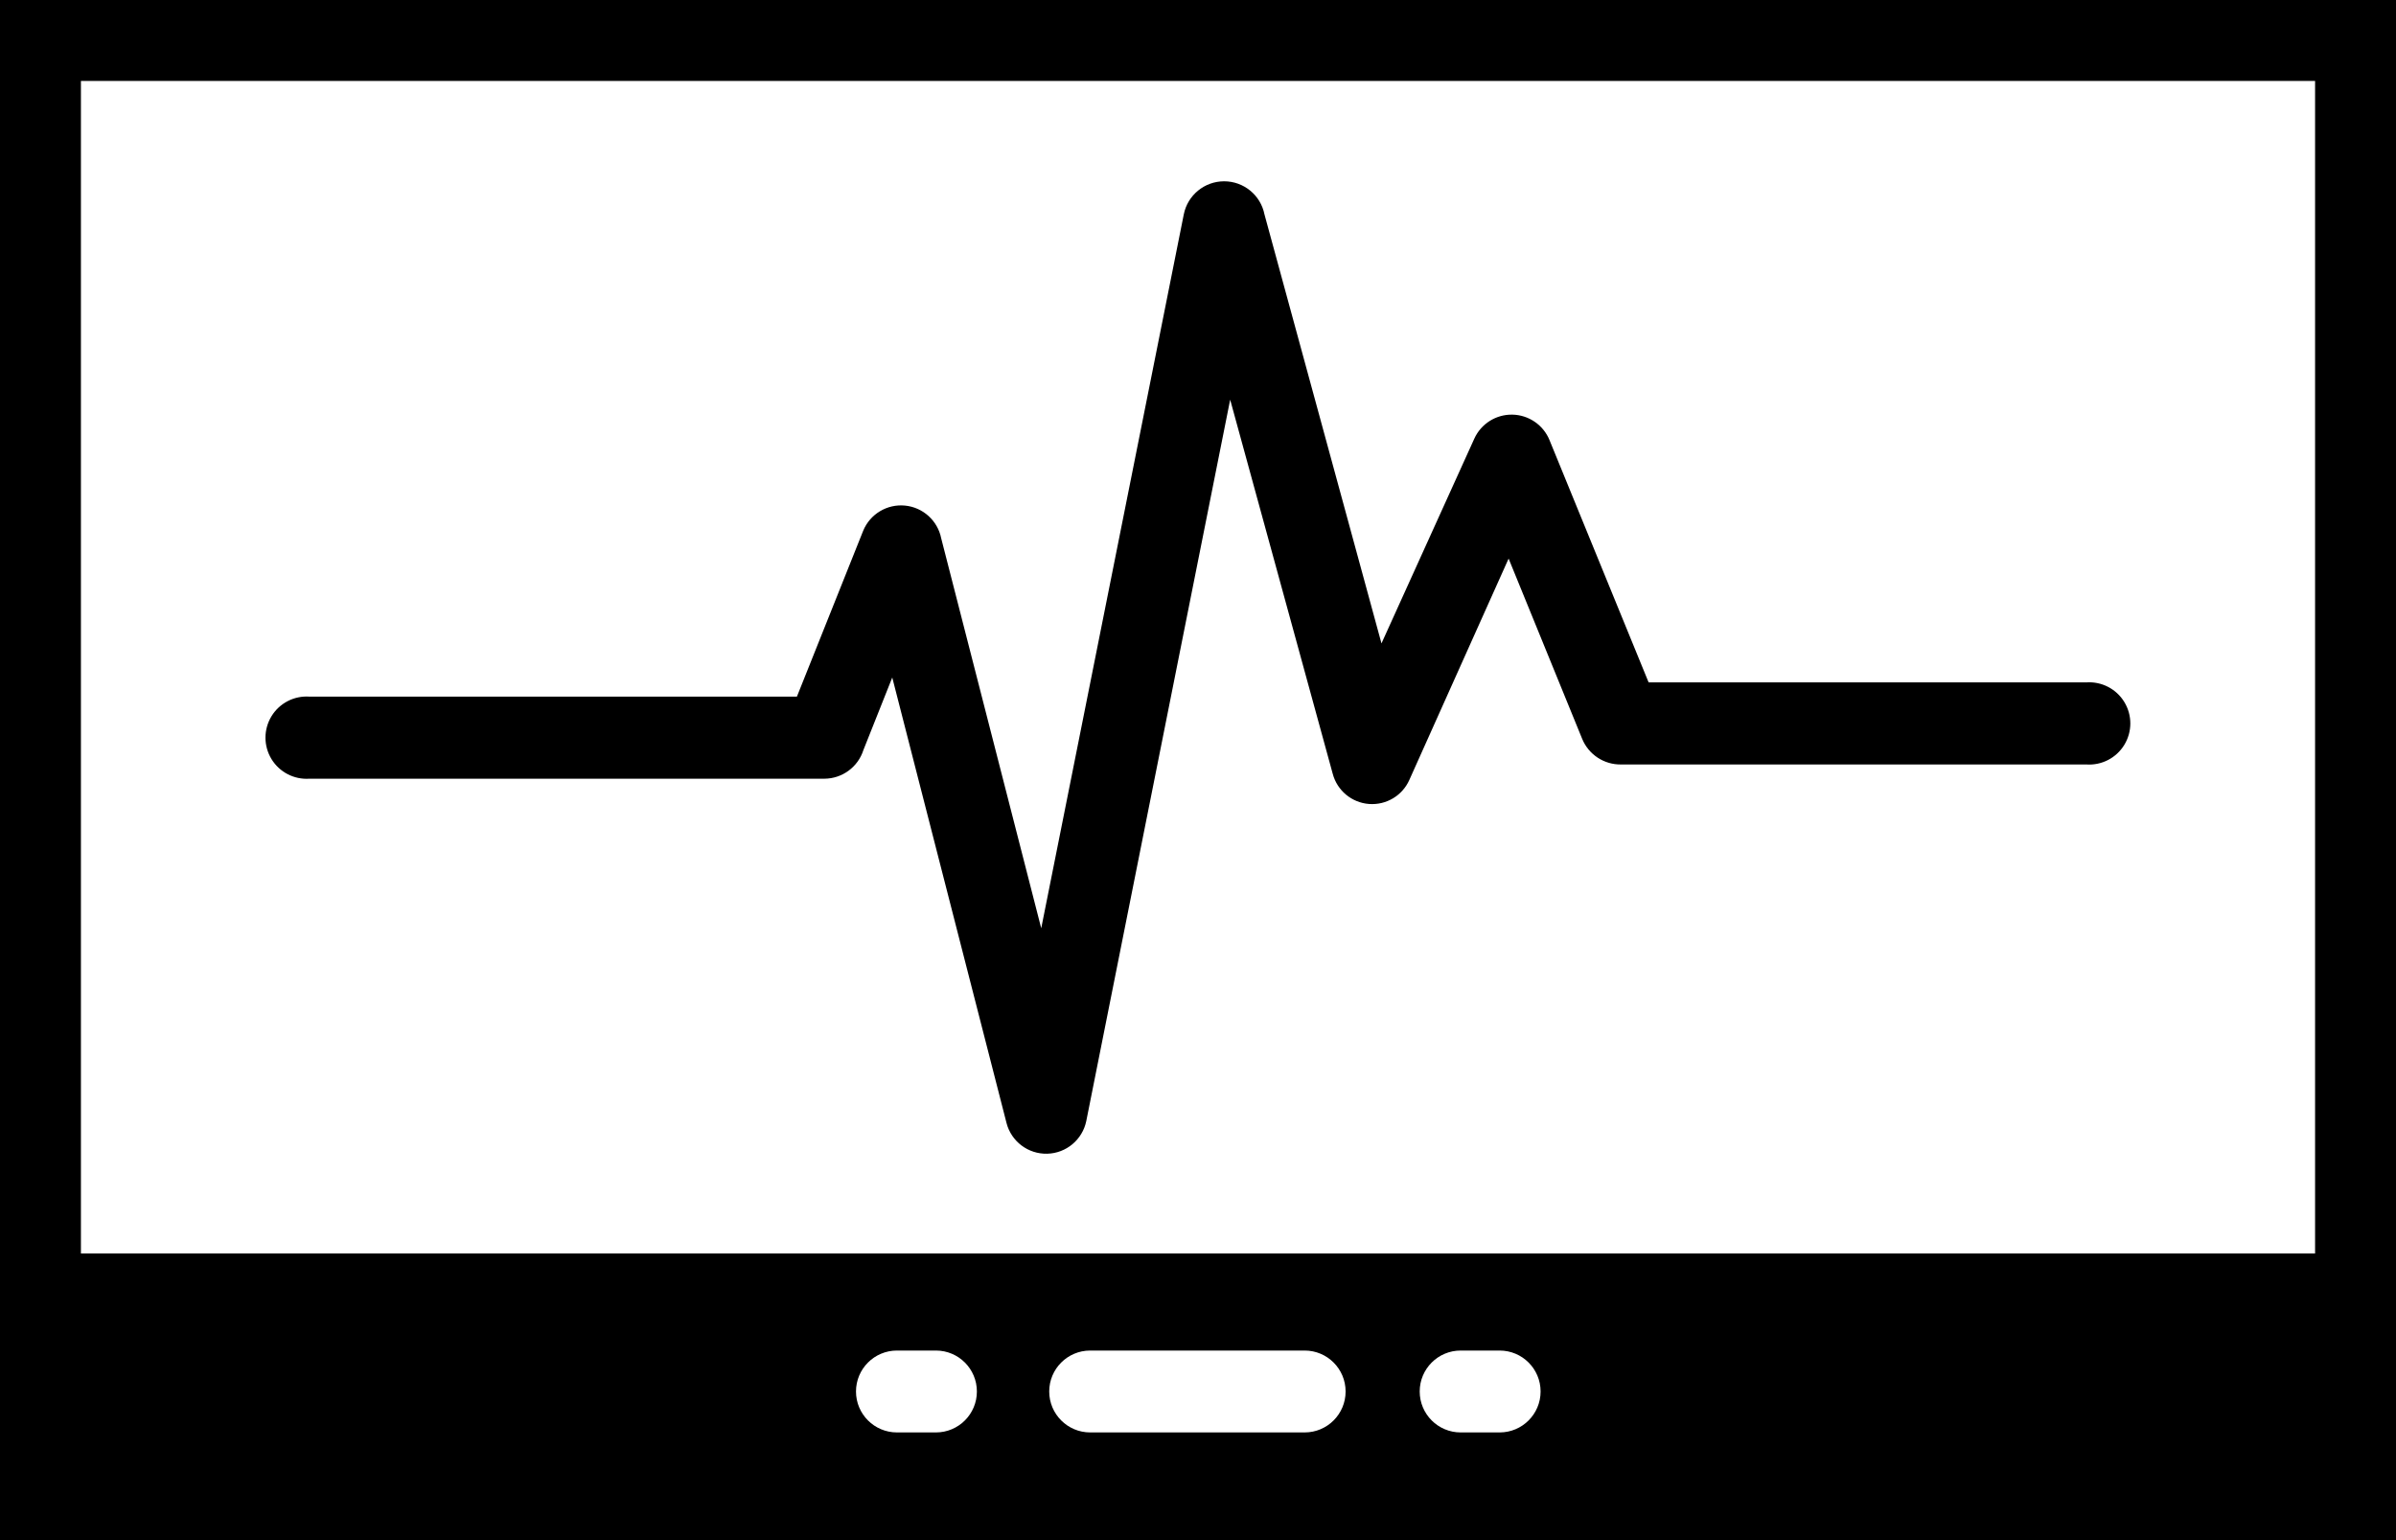
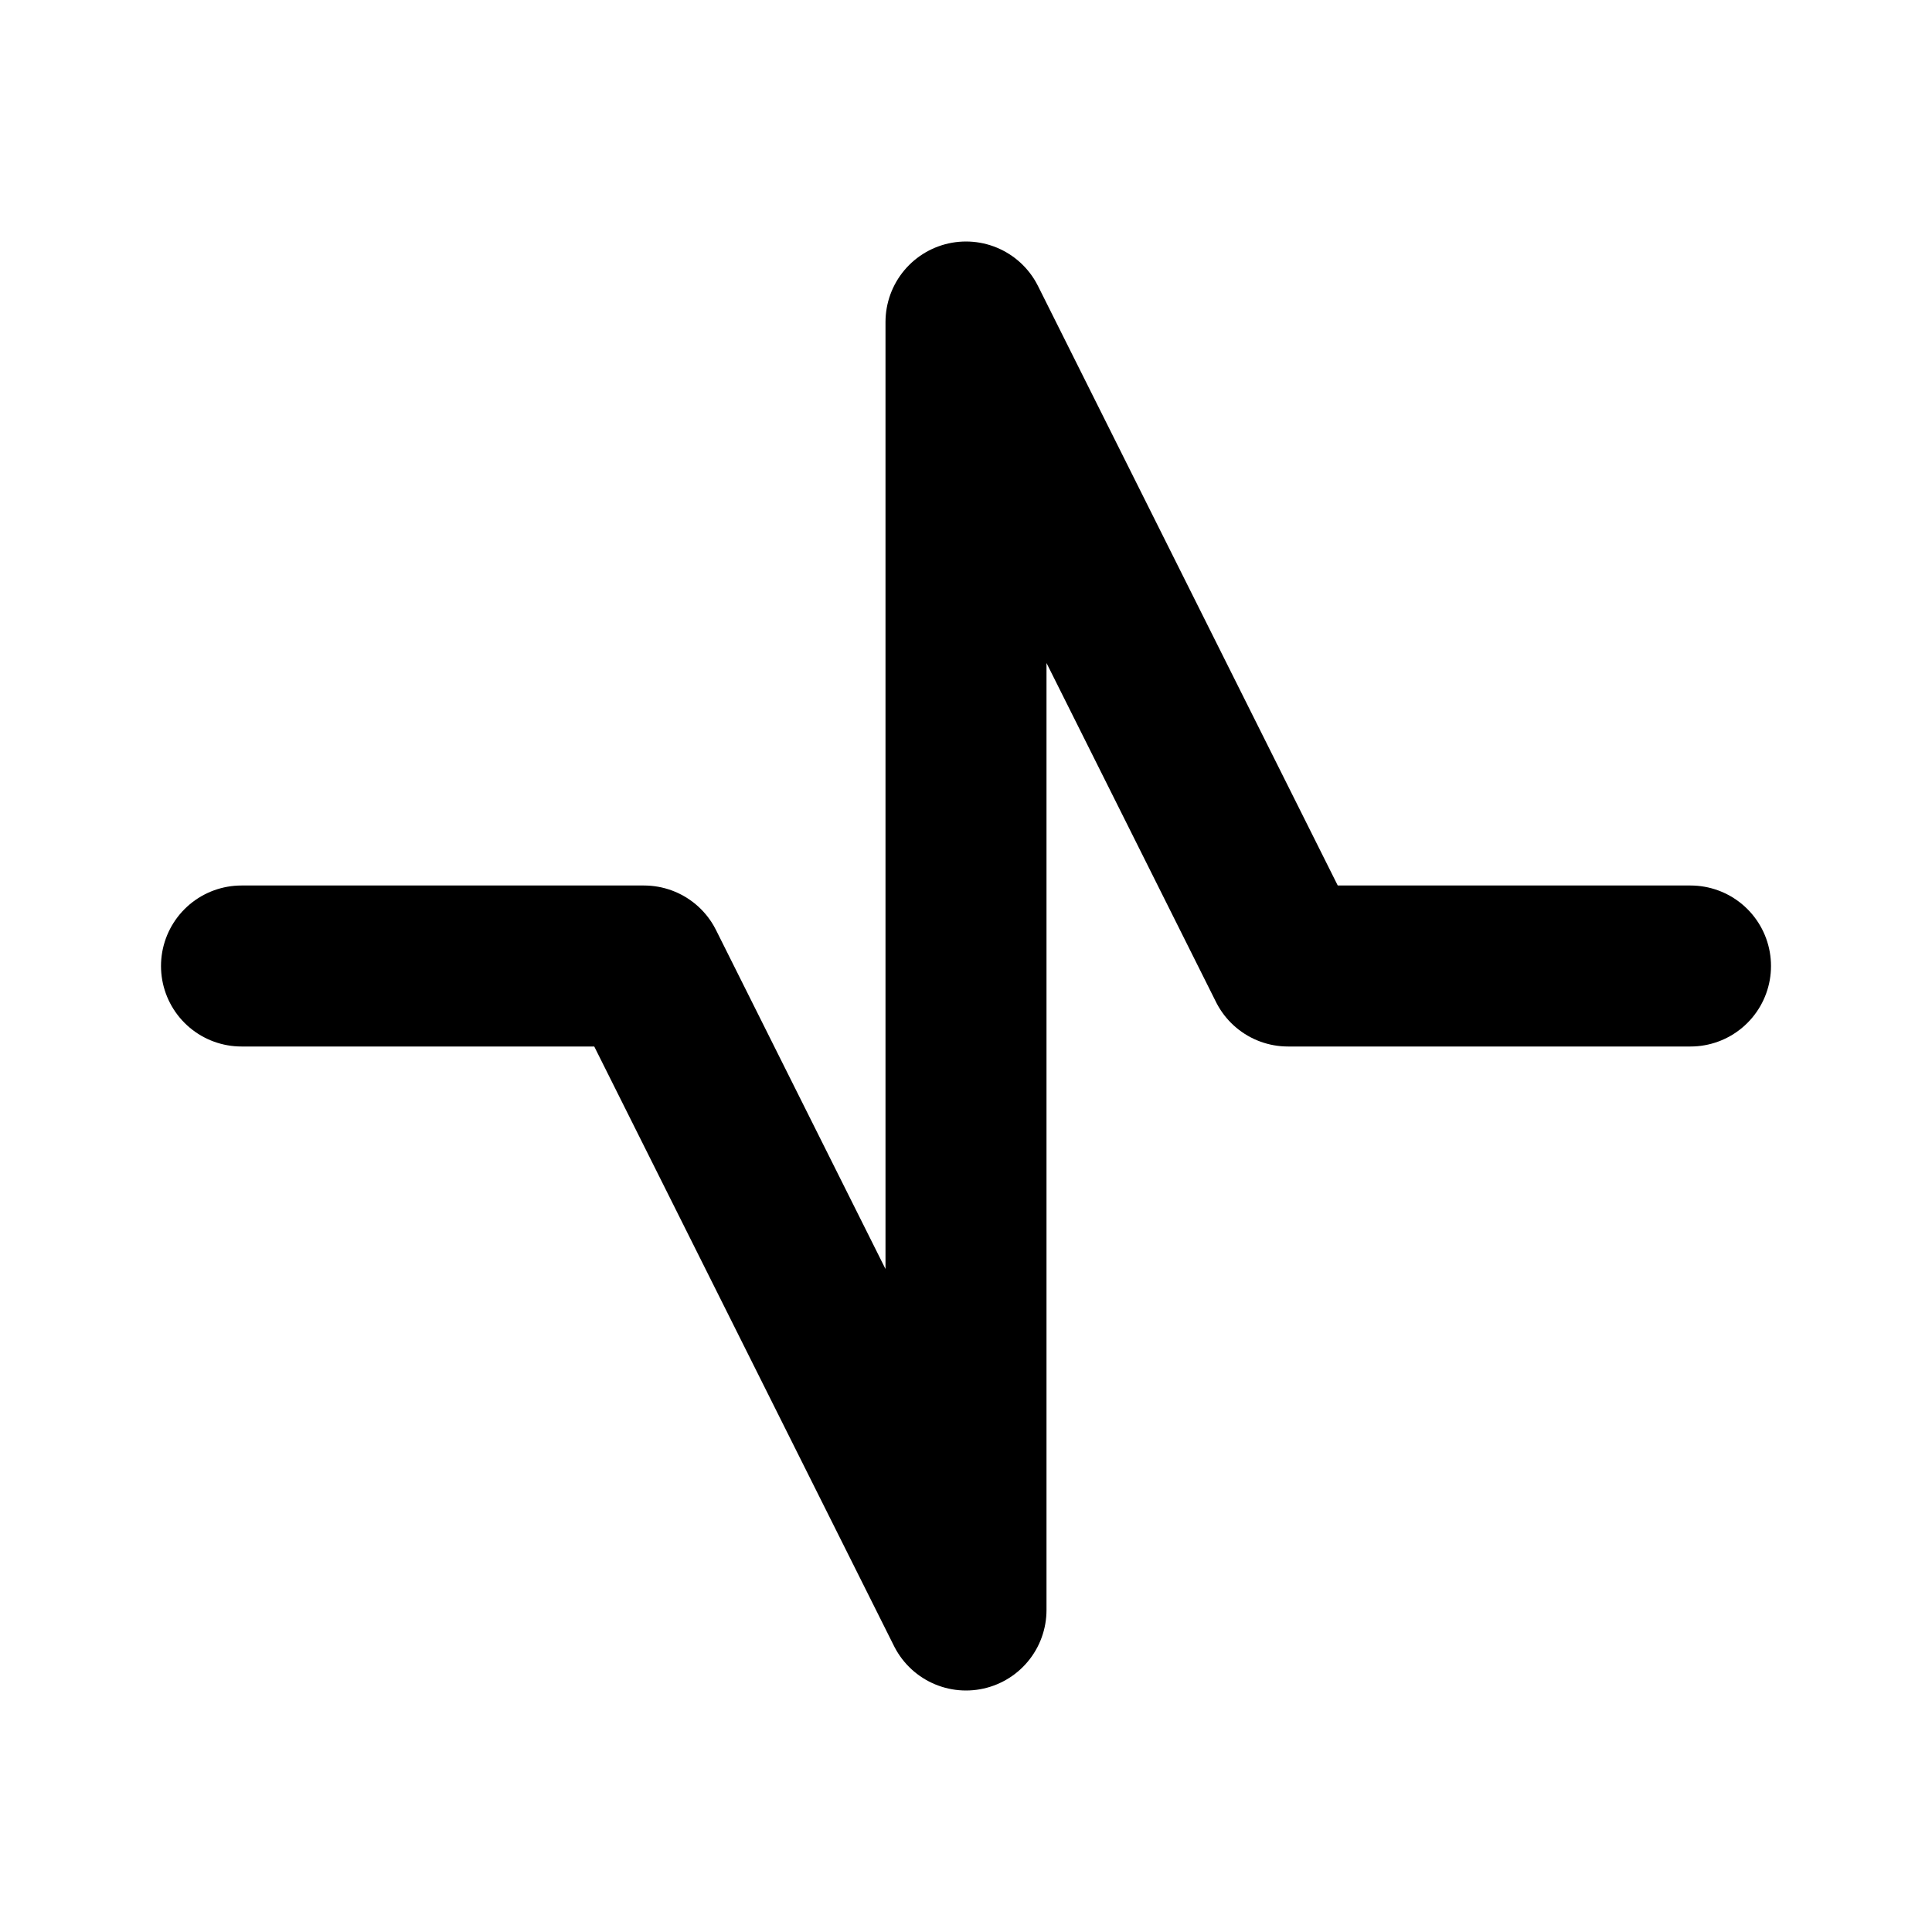
- <svg xmlns="http://www.w3.org/2000/svg" id="Layer_1" data-name="Layer 1" viewBox="0 0 122.88 78.97">
-   <defs>
-     <style>.cls-1{fill-rule:evenodd;}</style>
-   </defs>
-   <path class="cls-1" d="M2.08,0h120.8V79H0V0ZM15.87,39.94a2.11,2.11,0,1,1,0-4.21h25l3.4-8.51a2.1,2.1,0,0,1,4,.39l5.13,20L60.71,11a2.11,2.11,0,0,1,4.14,0l6,22,4.76-10.5a2.1,2.1,0,0,1,3.86.08L84.55,35H107a2.11,2.11,0,1,1,0,4.21H83.14a2.12,2.12,0,0,1-2-1.32l-3.77-9.24L72.28,40h0a2.09,2.09,0,0,1-3.93-.31L63.09,20.5l-7.38,37h0a2.1,2.1,0,0,1-4.09.1L45.76,34.75l-1.48,3.72a2.11,2.11,0,0,1-2,1.47ZM4.15,4.15H118.73V64.29H4.15V4.15ZM55.91,69.27h11a2.1,2.1,0,0,1,0,4.2h-11a2.1,2.1,0,0,1,0-4.2Zm19,0h2a2.1,2.1,0,0,1,0,4.2h-2a2.1,2.1,0,0,1,0-4.2ZM46,69.27h2a2.1,2.1,0,0,1,0,4.2H46a2.1,2.1,0,0,1,0-4.2Z" />
+ <svg xmlns="http://www.w3.org/2000/svg" class="icon icon-tabler icon-tabler-wave-saw-tool" width="24" height="24" viewBox="0 0 24 24" stroke-width="2" stroke="currentColor" fill="none" stroke-linecap="round" stroke-linejoin="round">
+   <path stroke="none" d="M0 0h24v24H0z" fill="none" />
+   <path d="M3 12h5l4 8v-16l4 8h5" />
</svg>
